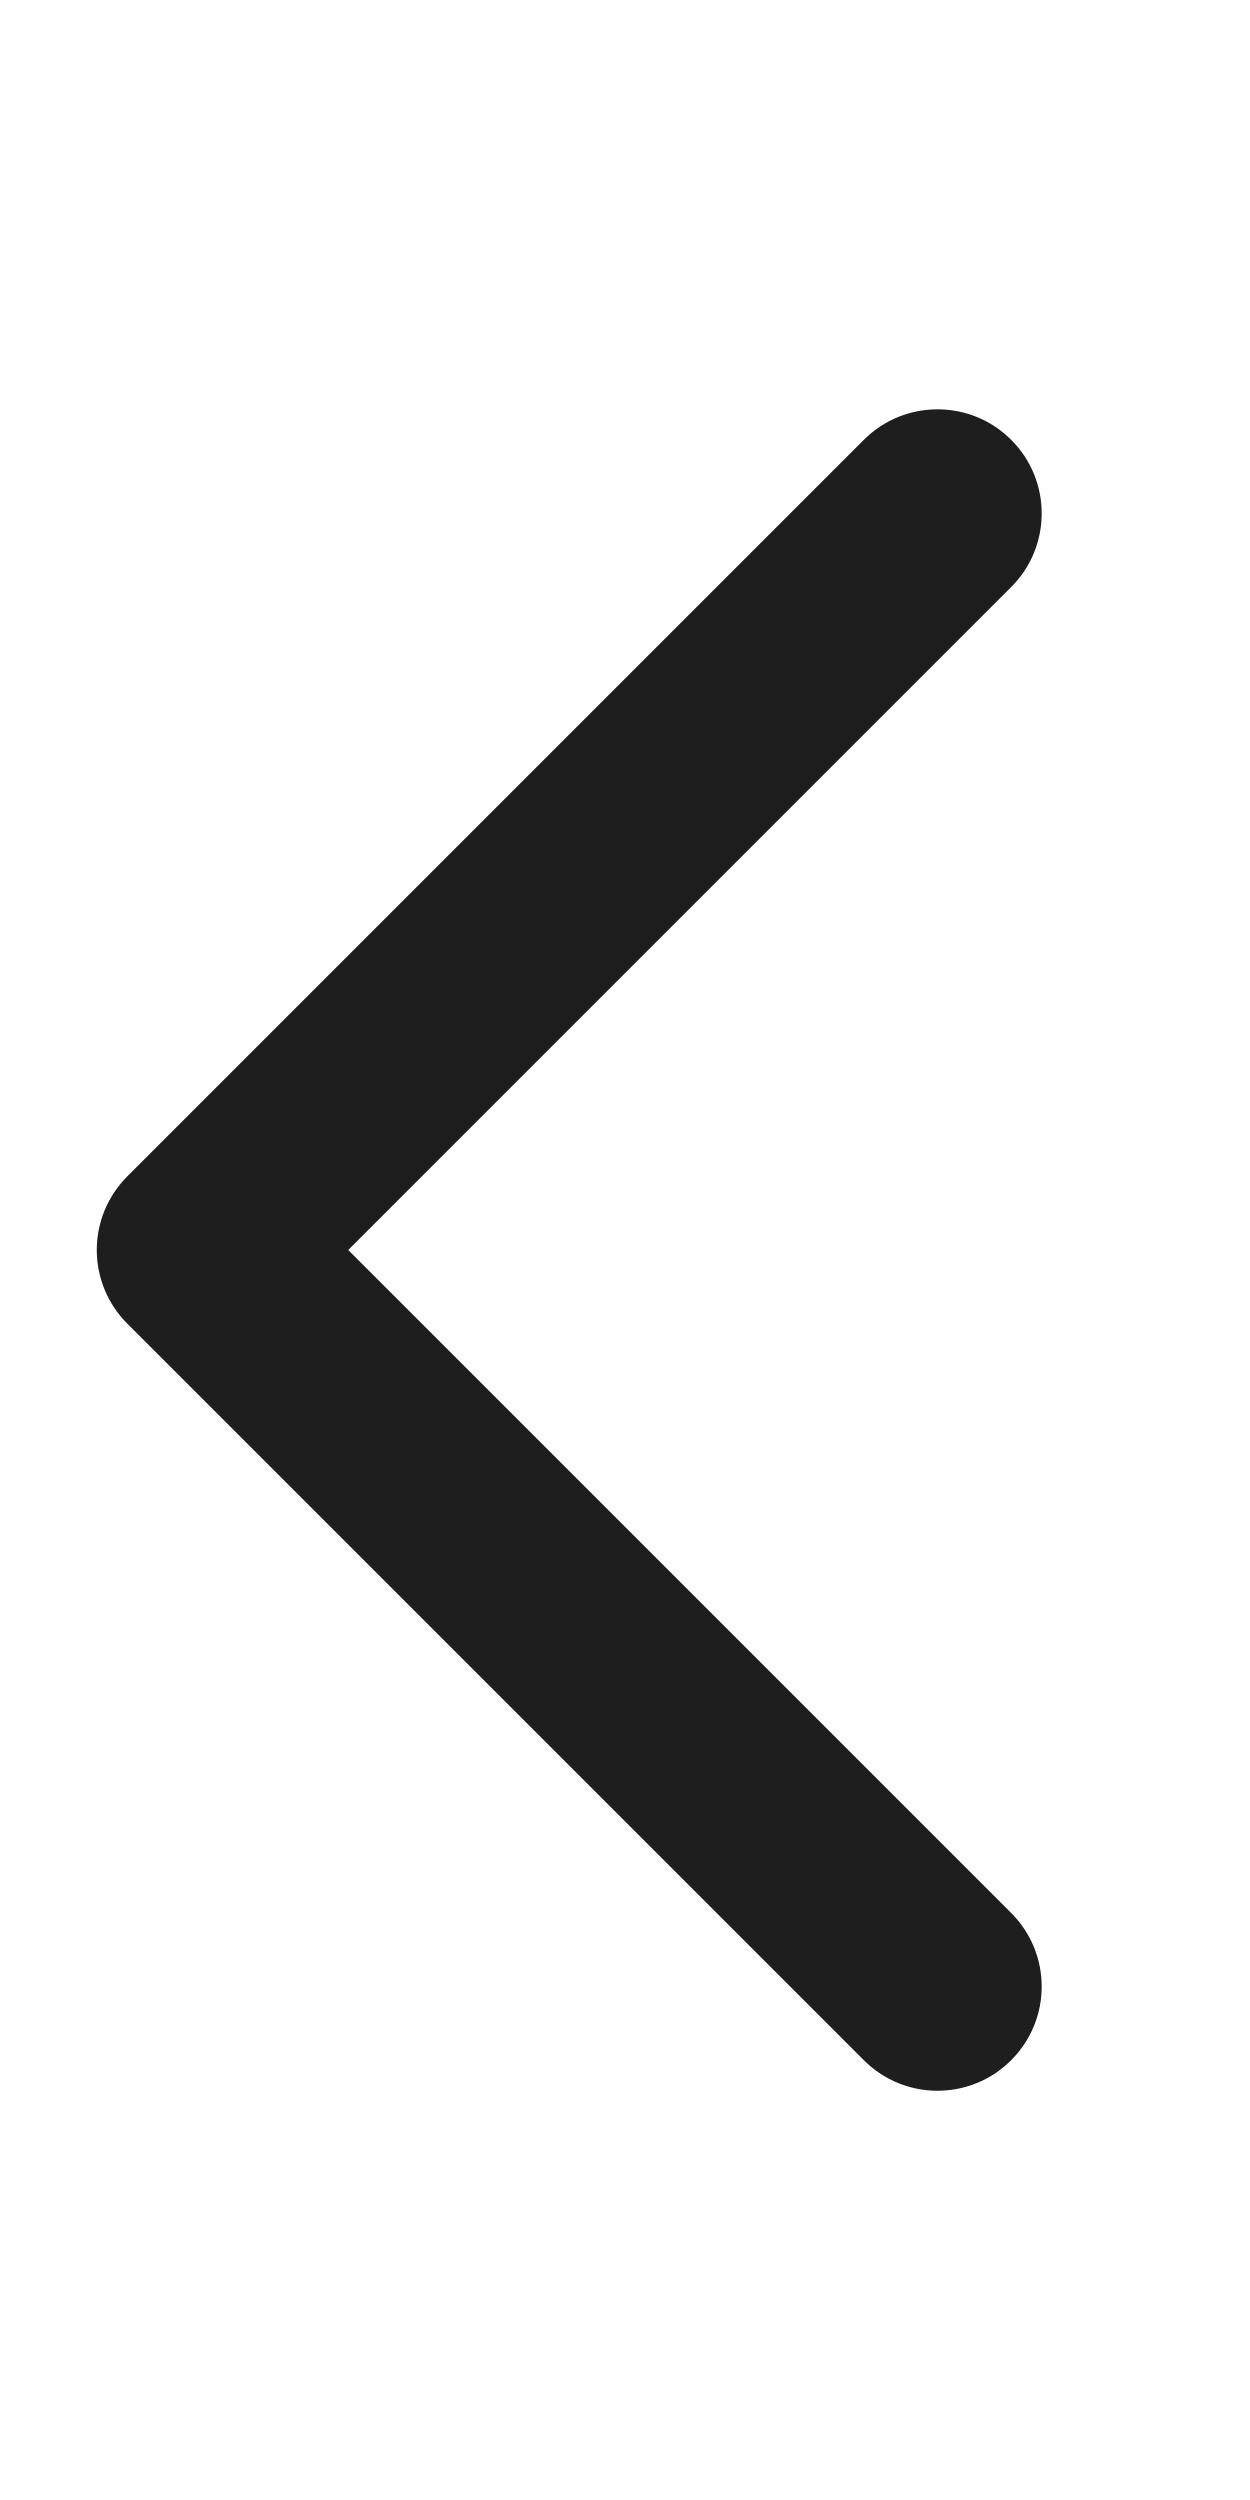
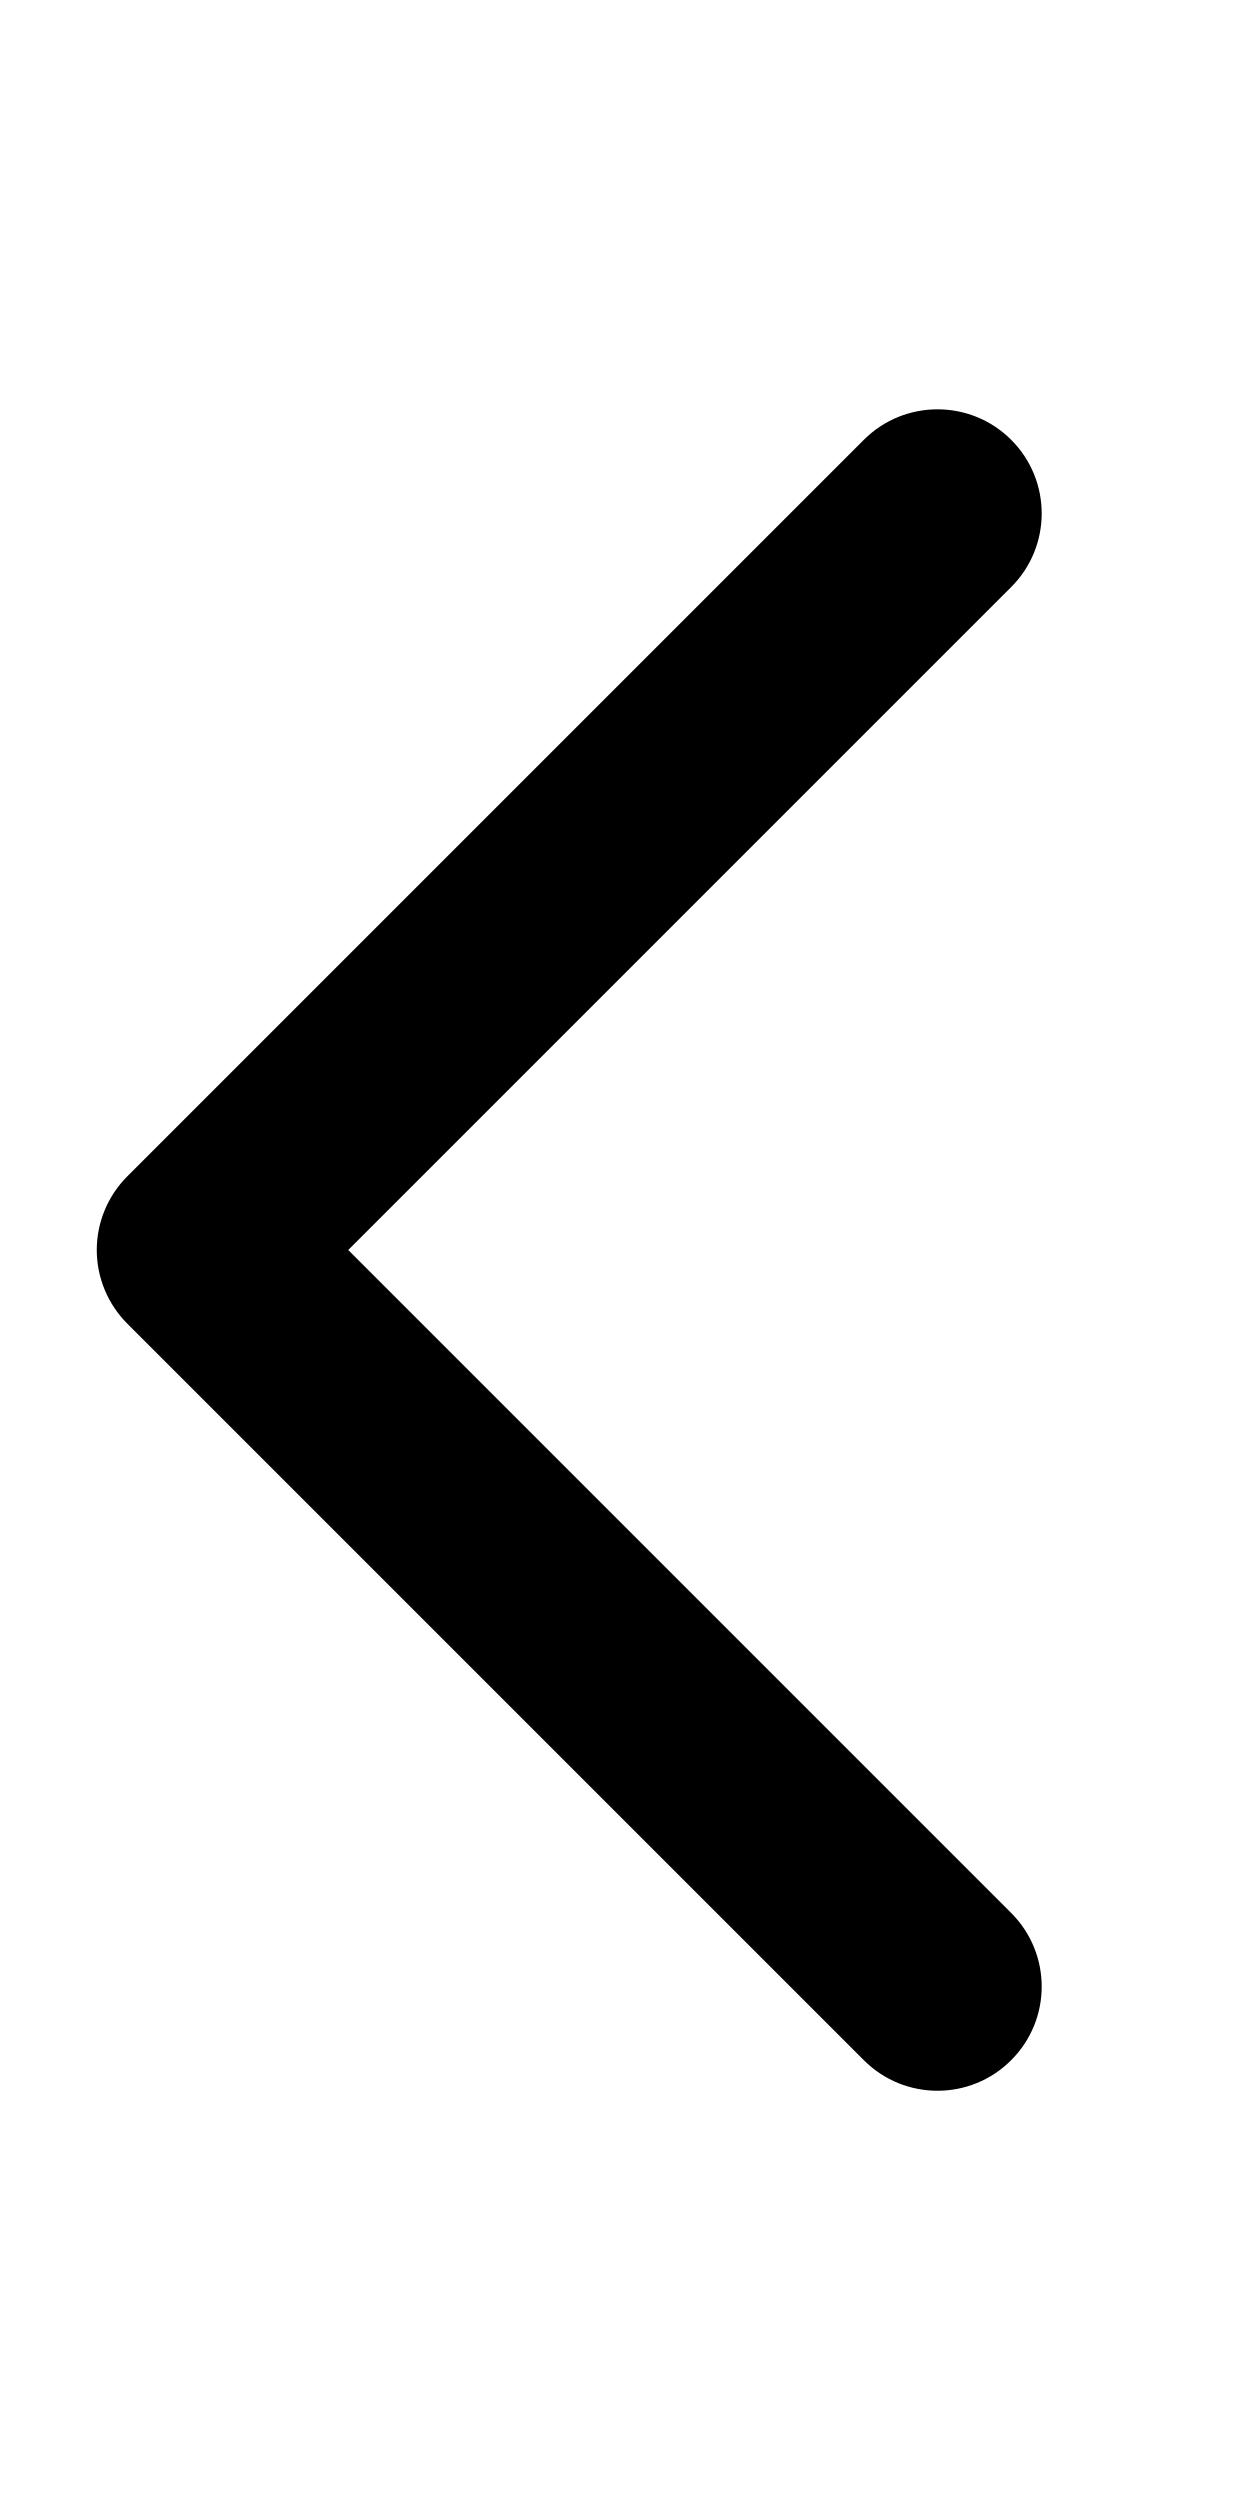
<svg xmlns="http://www.w3.org/2000/svg" width="12" height="24" viewBox="0 0 12 24" fill="none">
-   <path fill-rule="evenodd" clip-rule="evenodd" d="M3.343 12L9.707 18.364C10.098 18.755 10.098 19.387 9.707 19.778C9.317 20.169 8.683 20.169 8.293 19.778L1.222 12.707C1.035 12.52 0.929 12.265 0.929 12C0.929 11.735 1.035 11.48 1.222 11.293L8.293 4.222C8.683 3.832 9.317 3.832 9.707 4.222C10.098 4.612 10.098 5.246 9.707 5.636L3.343 12Z" fill="#1E1E1E" />
+   <path fill-rule="evenodd" clip-rule="evenodd" d="M3.343 12L9.707 18.364C10.098 18.755 10.098 19.387 9.707 19.778C9.317 20.169 8.683 20.169 8.293 19.778L1.222 12.707C1.035 12.52 0.929 12.265 0.929 12C0.929 11.735 1.035 11.48 1.222 11.293L8.293 4.222C8.683 3.832 9.317 3.832 9.707 4.222C10.098 4.612 10.098 5.246 9.707 5.636L3.343 12Z" fill="currentColor" />
</svg>
